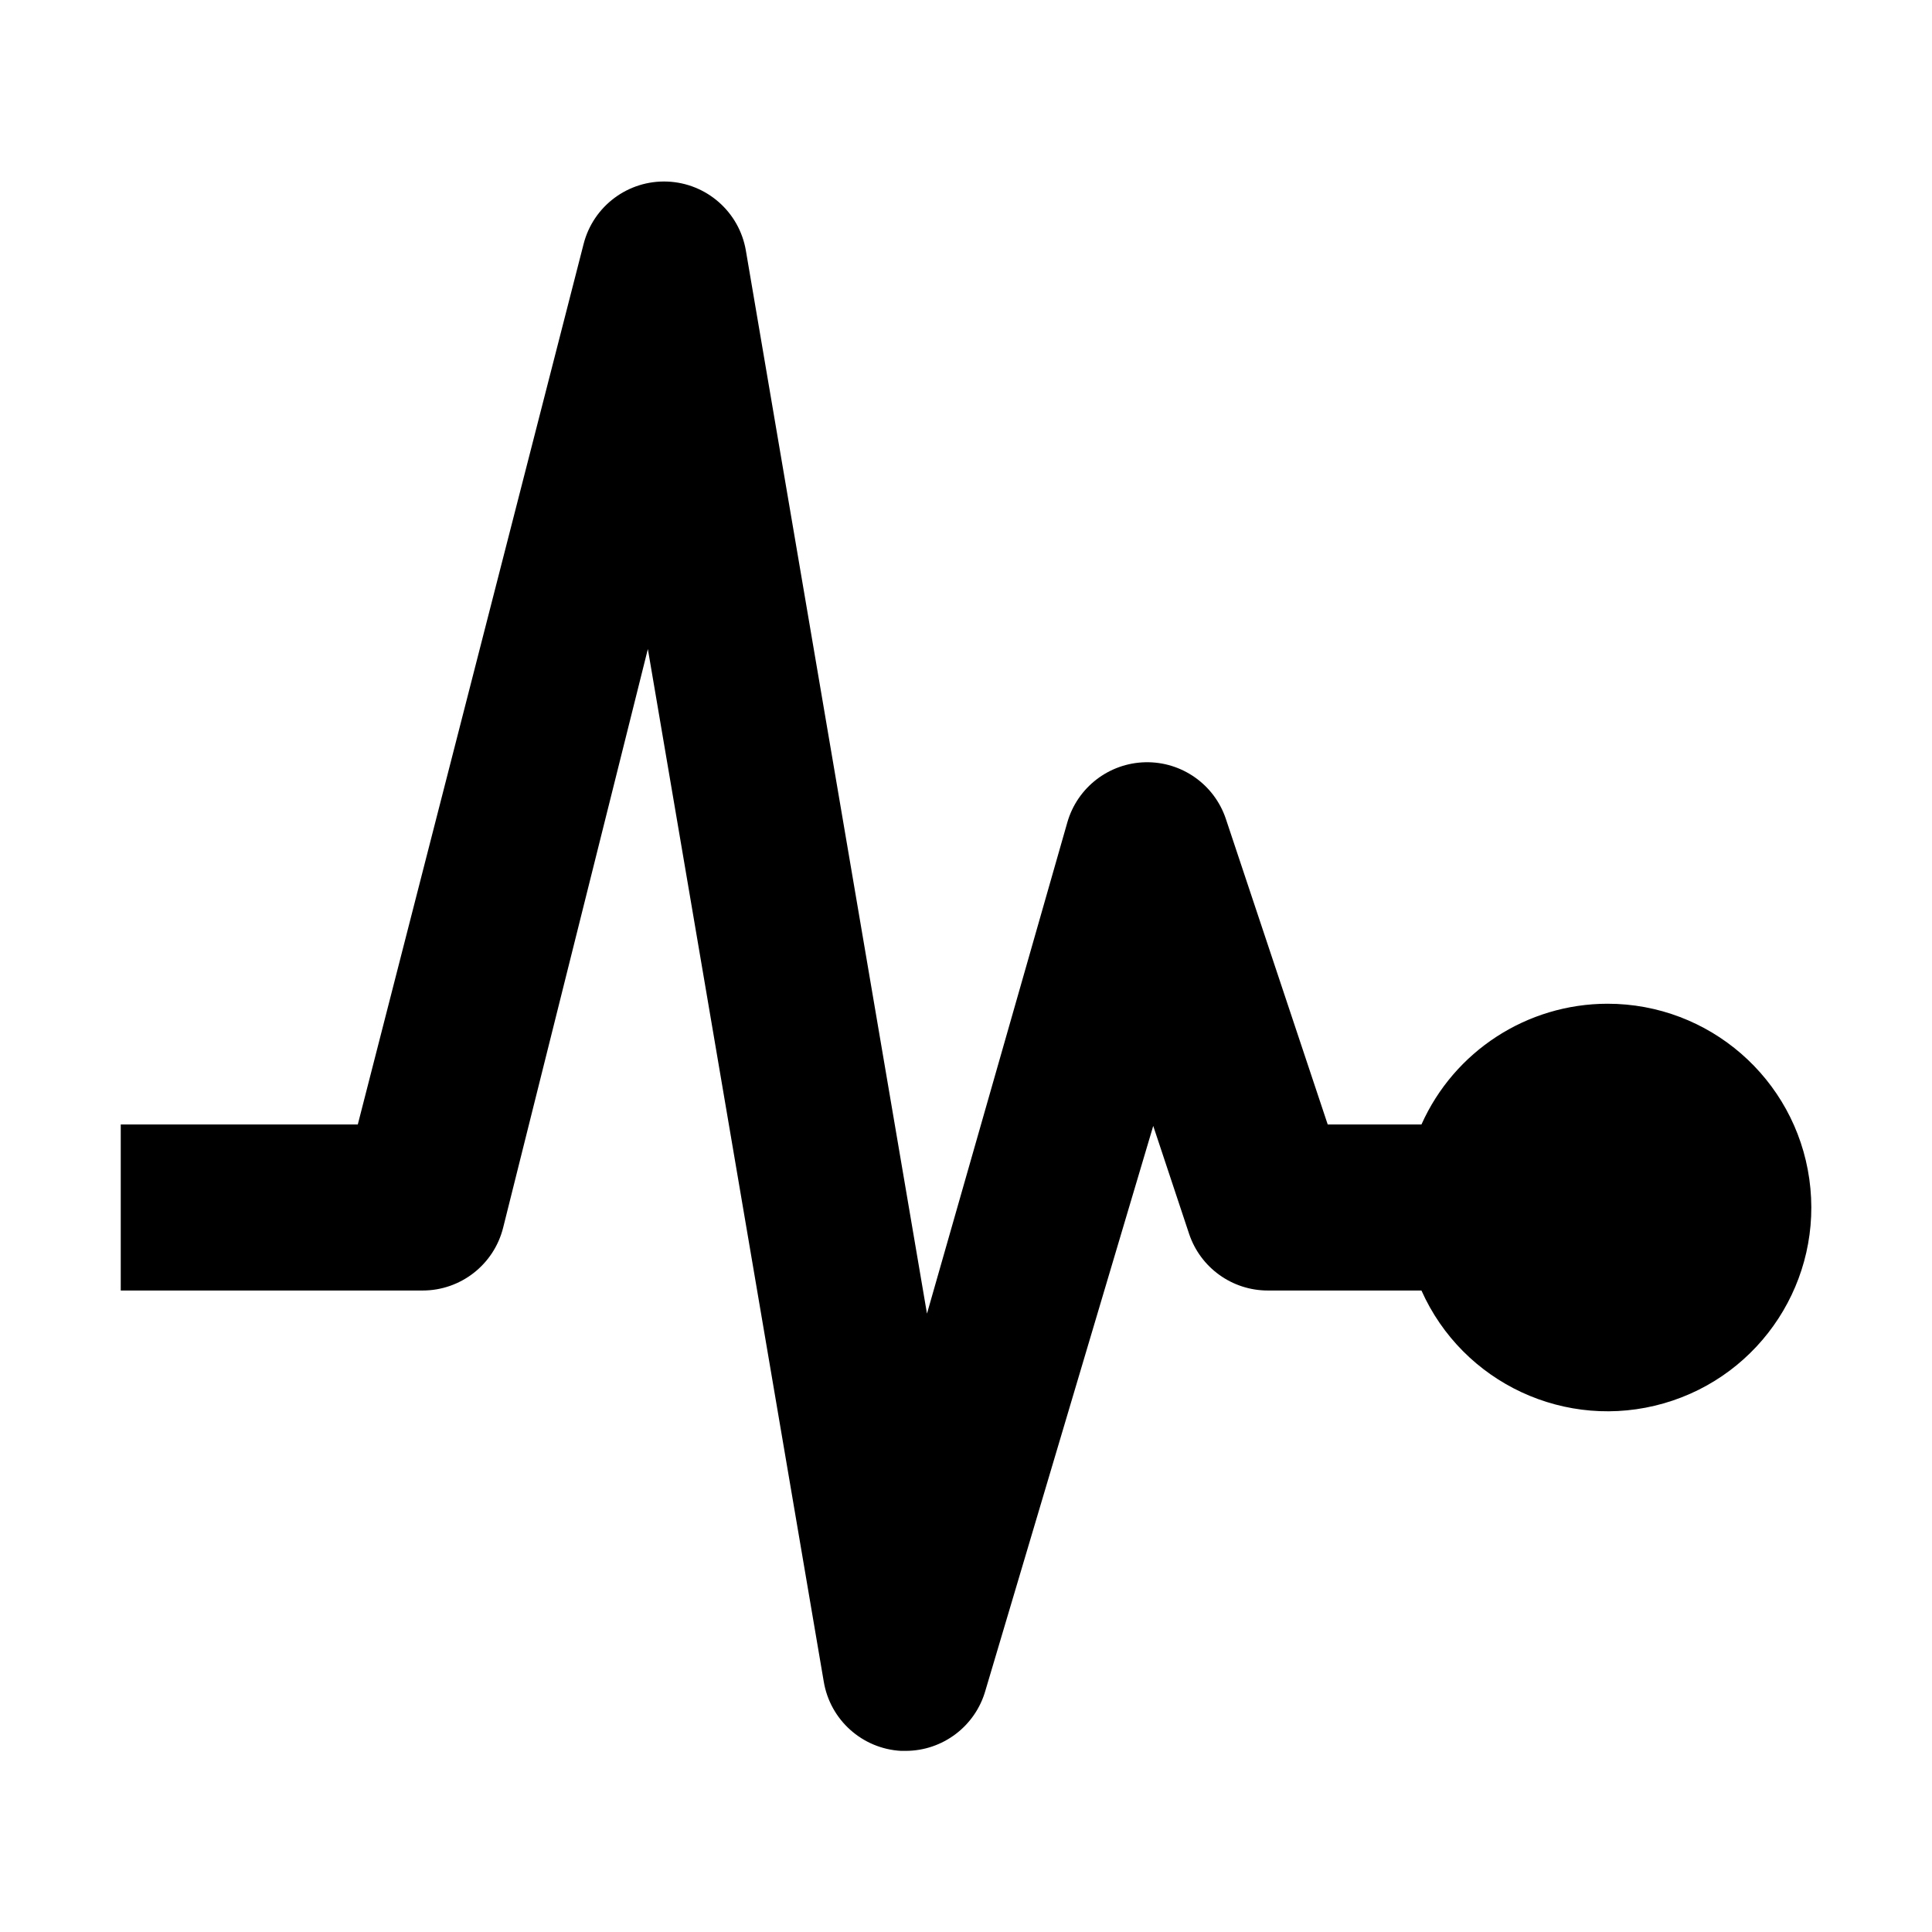
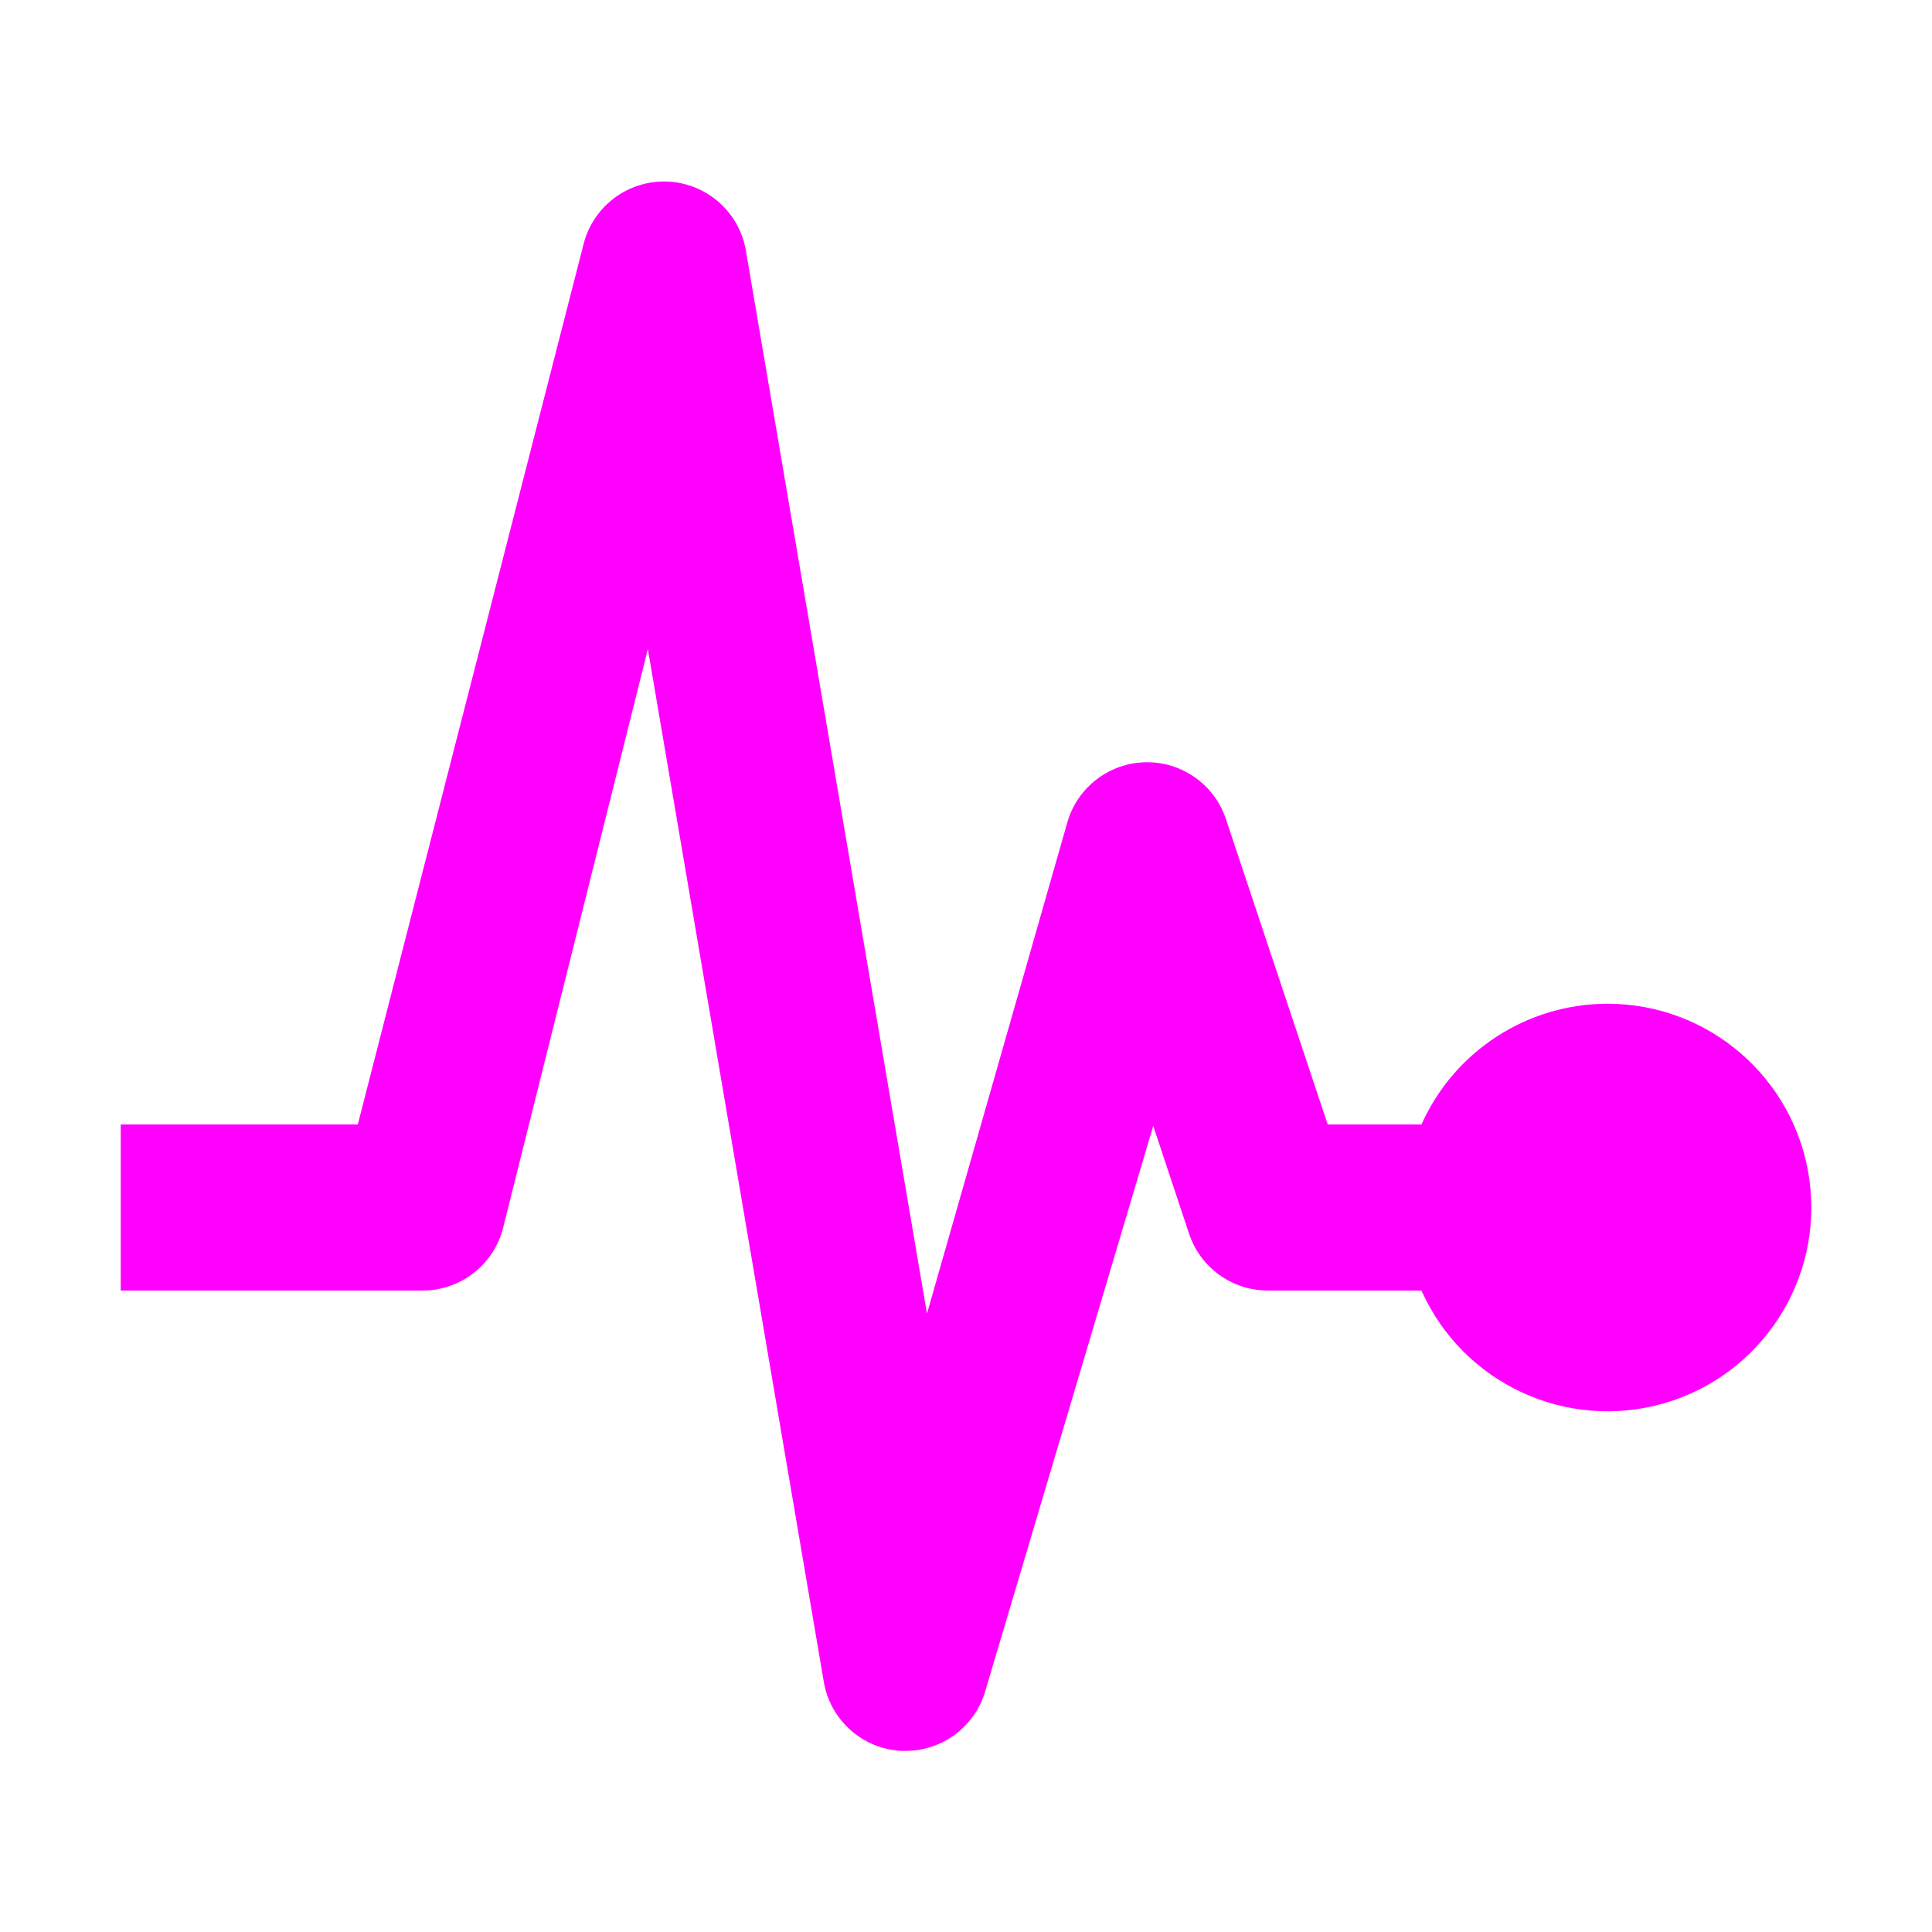
<svg xmlns="http://www.w3.org/2000/svg" class="ionicon" viewBox="0 0 512 512">
-   <path d="M426 266a54.07 54.07 0 00-49.3 32h-24.84l-27-81a22 22 0 00-42 .92l-37.2 130.2-48-281.74a22 22 0 00-43-1.72L94.82 298H32v44h80a22 22 0 0021.34-16.66L171.69 172l46.61 273.62A22 22 0 00238.76 464H240a22 22 0 0021.15-16l44.47-149.62 9.51 28.62A22 22 0 00336 342h40.7a54 54 0 1049.3-76z" />
+   <path fill="#ff00ff" d="M426 266a54.07 54.07 0 00-49.3 32h-24.84l-27-81a22 22 0 00-42 .92l-37.2 130.2-48-281.74a22 22 0 00-43-1.72L94.82 298H32v44h80a22 22 0 0021.34-16.66L171.69 172l46.61 273.62A22 22 0 00238.76 464H240a22 22 0 0021.15-16l44.47-149.62 9.51 28.62A22 22 0 00336 342h40.7a54 54 0 1049.3-76z" />
</svg>
